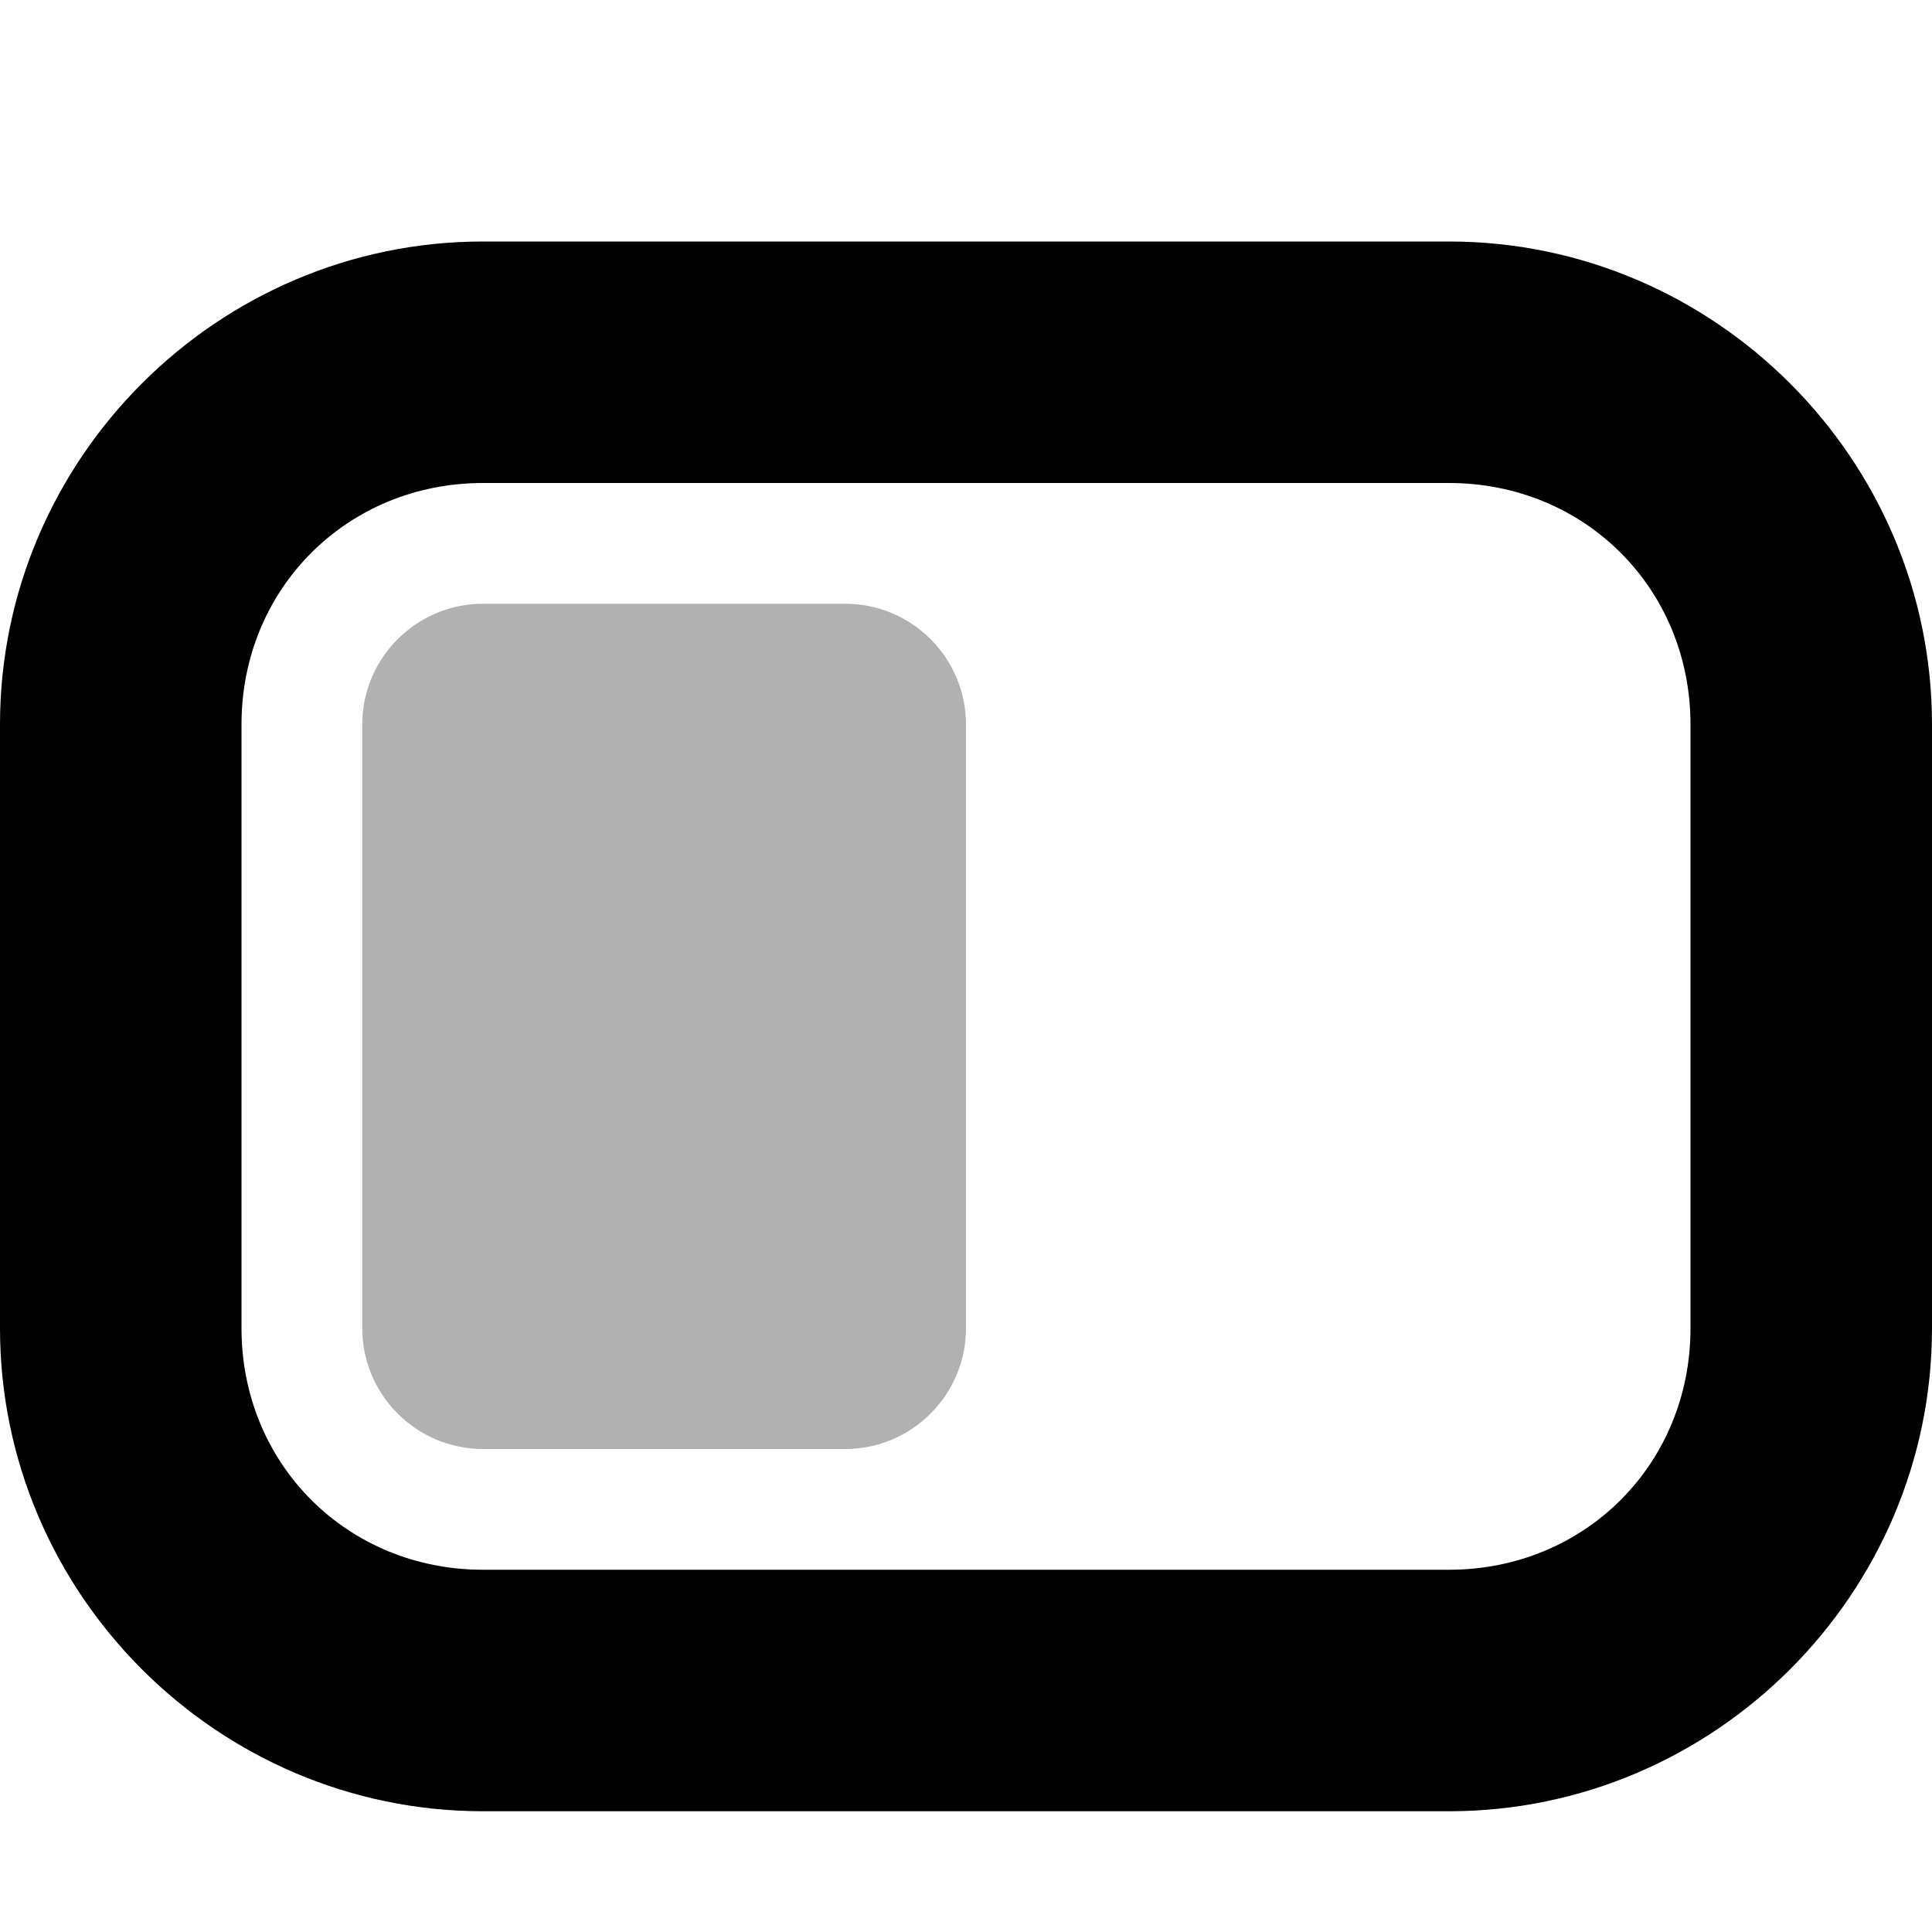
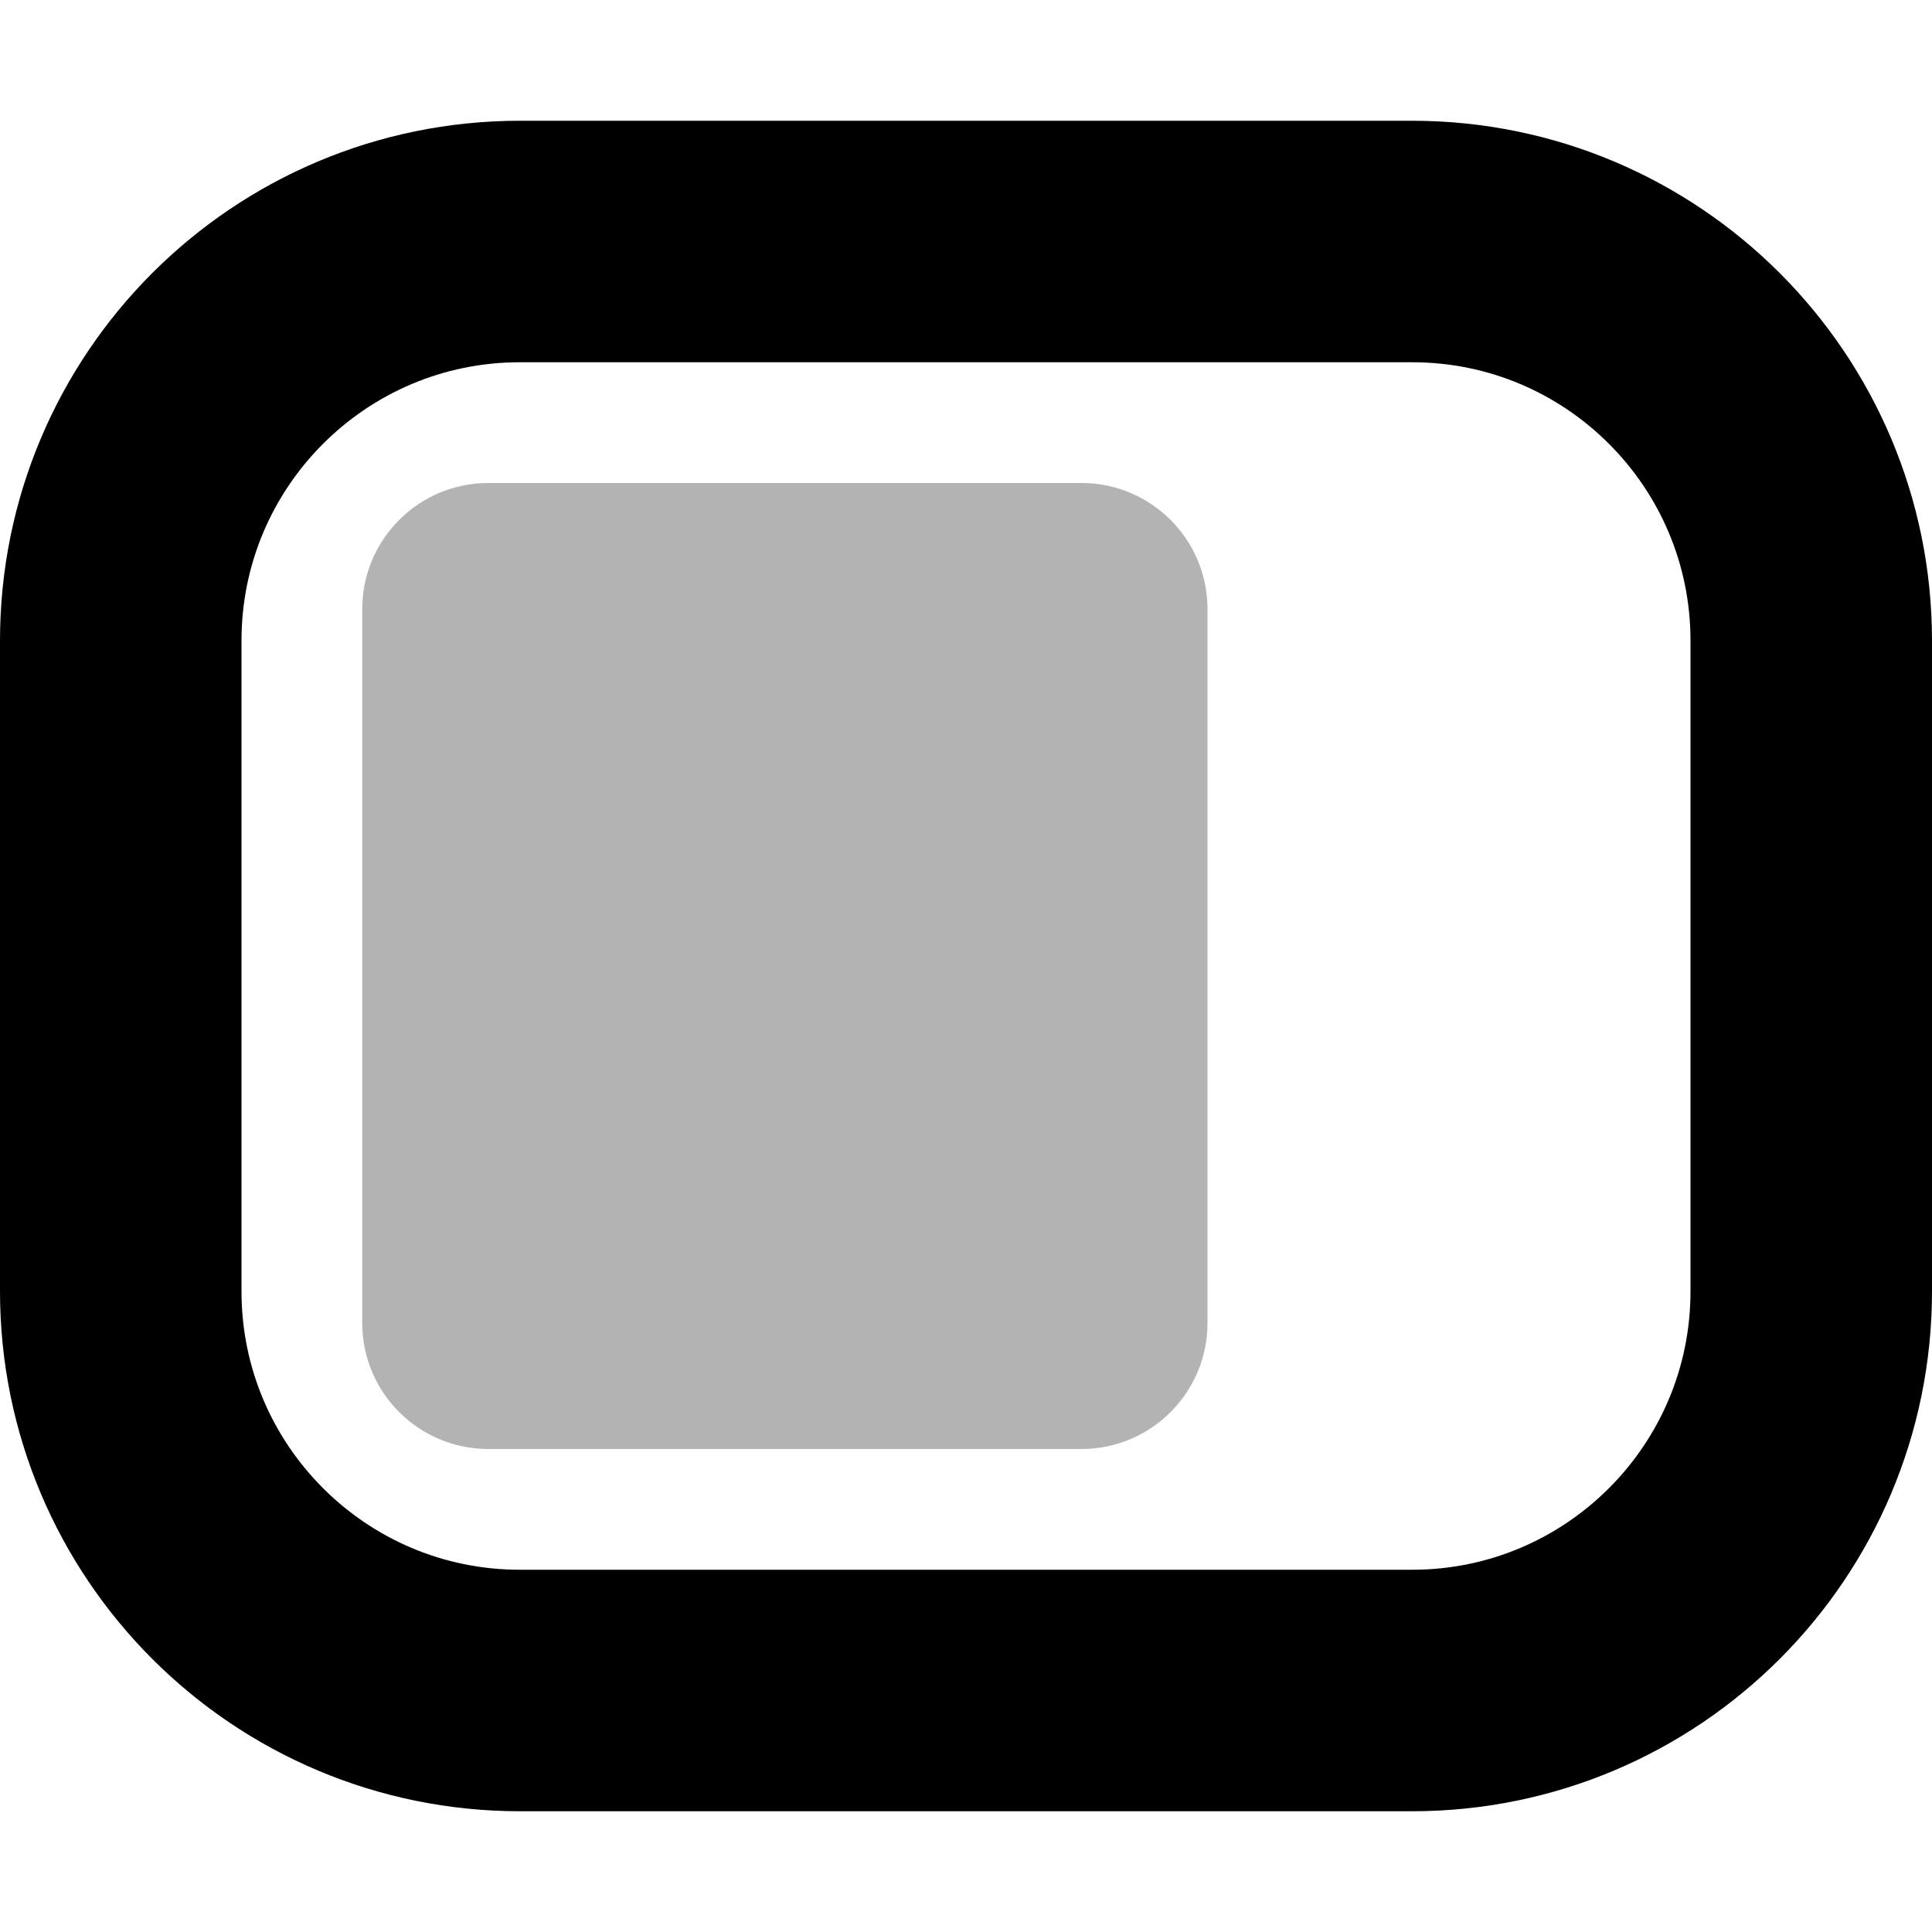
- <svg xmlns="http://www.w3.org/2000/svg" height="16px" viewBox="0 0 16 16" width="16px">
-   <path d="m 4 2 c -2.199 0 -4 1.801 -4 4 v 5 c 0 2.199 1.801 4 4 4 h 8 c 2.199 0 4 -1.801 4 -4 v -5 c 0 -2.199 -1.801 -4 -4 -4 z m 0 2 h 8 c 1.125 0 2 0.875 2 2 v 5 c 0 1.125 -0.875 2 -2 2 h -8 c -1.125 0 -2 -0.875 -2 -2 v -5 c 0 -1.125 0.875 -2 2 -2 z m 0 0" />
-   <path d="m 4 5 h 3 c 0.551 0 1 0.449 1 1 v 5 c 0 0.551 -0.449 1 -1 1 h -3 c -0.551 0 -1 -0.449 -1 -1 v -5 c 0 -0.551 0.449 -1 1 -1 z m 0 0" fill="#222222" fill-opacity="0.349" />
+ <svg xmlns="http://www.w3.org/2000/svg" xmlns:ns1="https://www.gtk.org/grappa" width="16" height="16" ns1:version="1" ns1:state="0" ns1:keywords="adw widget-toggle-group">
+   <defs id="defs1" fill="url(&quot;#gpa:foreground&quot;) rgb(0,0,0)" stroke="none" class="foreground foreground-fill" ns1:states="none" ns1:animation-repeat="0" ns1:animation-segment="0" ns1:fill="foreground">
+     </defs>
+   <rect id="toggle" opacity="0.3" fill="url(&quot;#gpa:foreground&quot;) rgb(0,0,0)" fill-opacity="1" fill-rule="nonzero" stroke="none" stroke-width="2" stroke-linecap="round" stroke-linejoin="round" stroke-dashoffset="22.559" x="3" y="4" width="7" height="8" rx="1.044" ry="1.044" class="foreground foreground-fill" ns1:stroke-width="0.5 2 3" ns1:fill="foreground">
+     </rect>
+   <rect id="border" fill="none" stroke="url(&quot;#gpa:foreground&quot;) rgb(0,0,0)" stroke-opacity="1" stroke-width="2" stroke-linecap="round" stroke-linejoin="round" stroke-miterlimit="4" stroke-dashoffset="22.559" x="1" y="2" width="14" height="12" rx="3.306" ry="3.306" class="transparent-fill foreground-stroke" ns1:stroke-width="0.5 2 3" ns1:stroke="foreground" ns1:fill="none">
+     </rect>
</svg>
